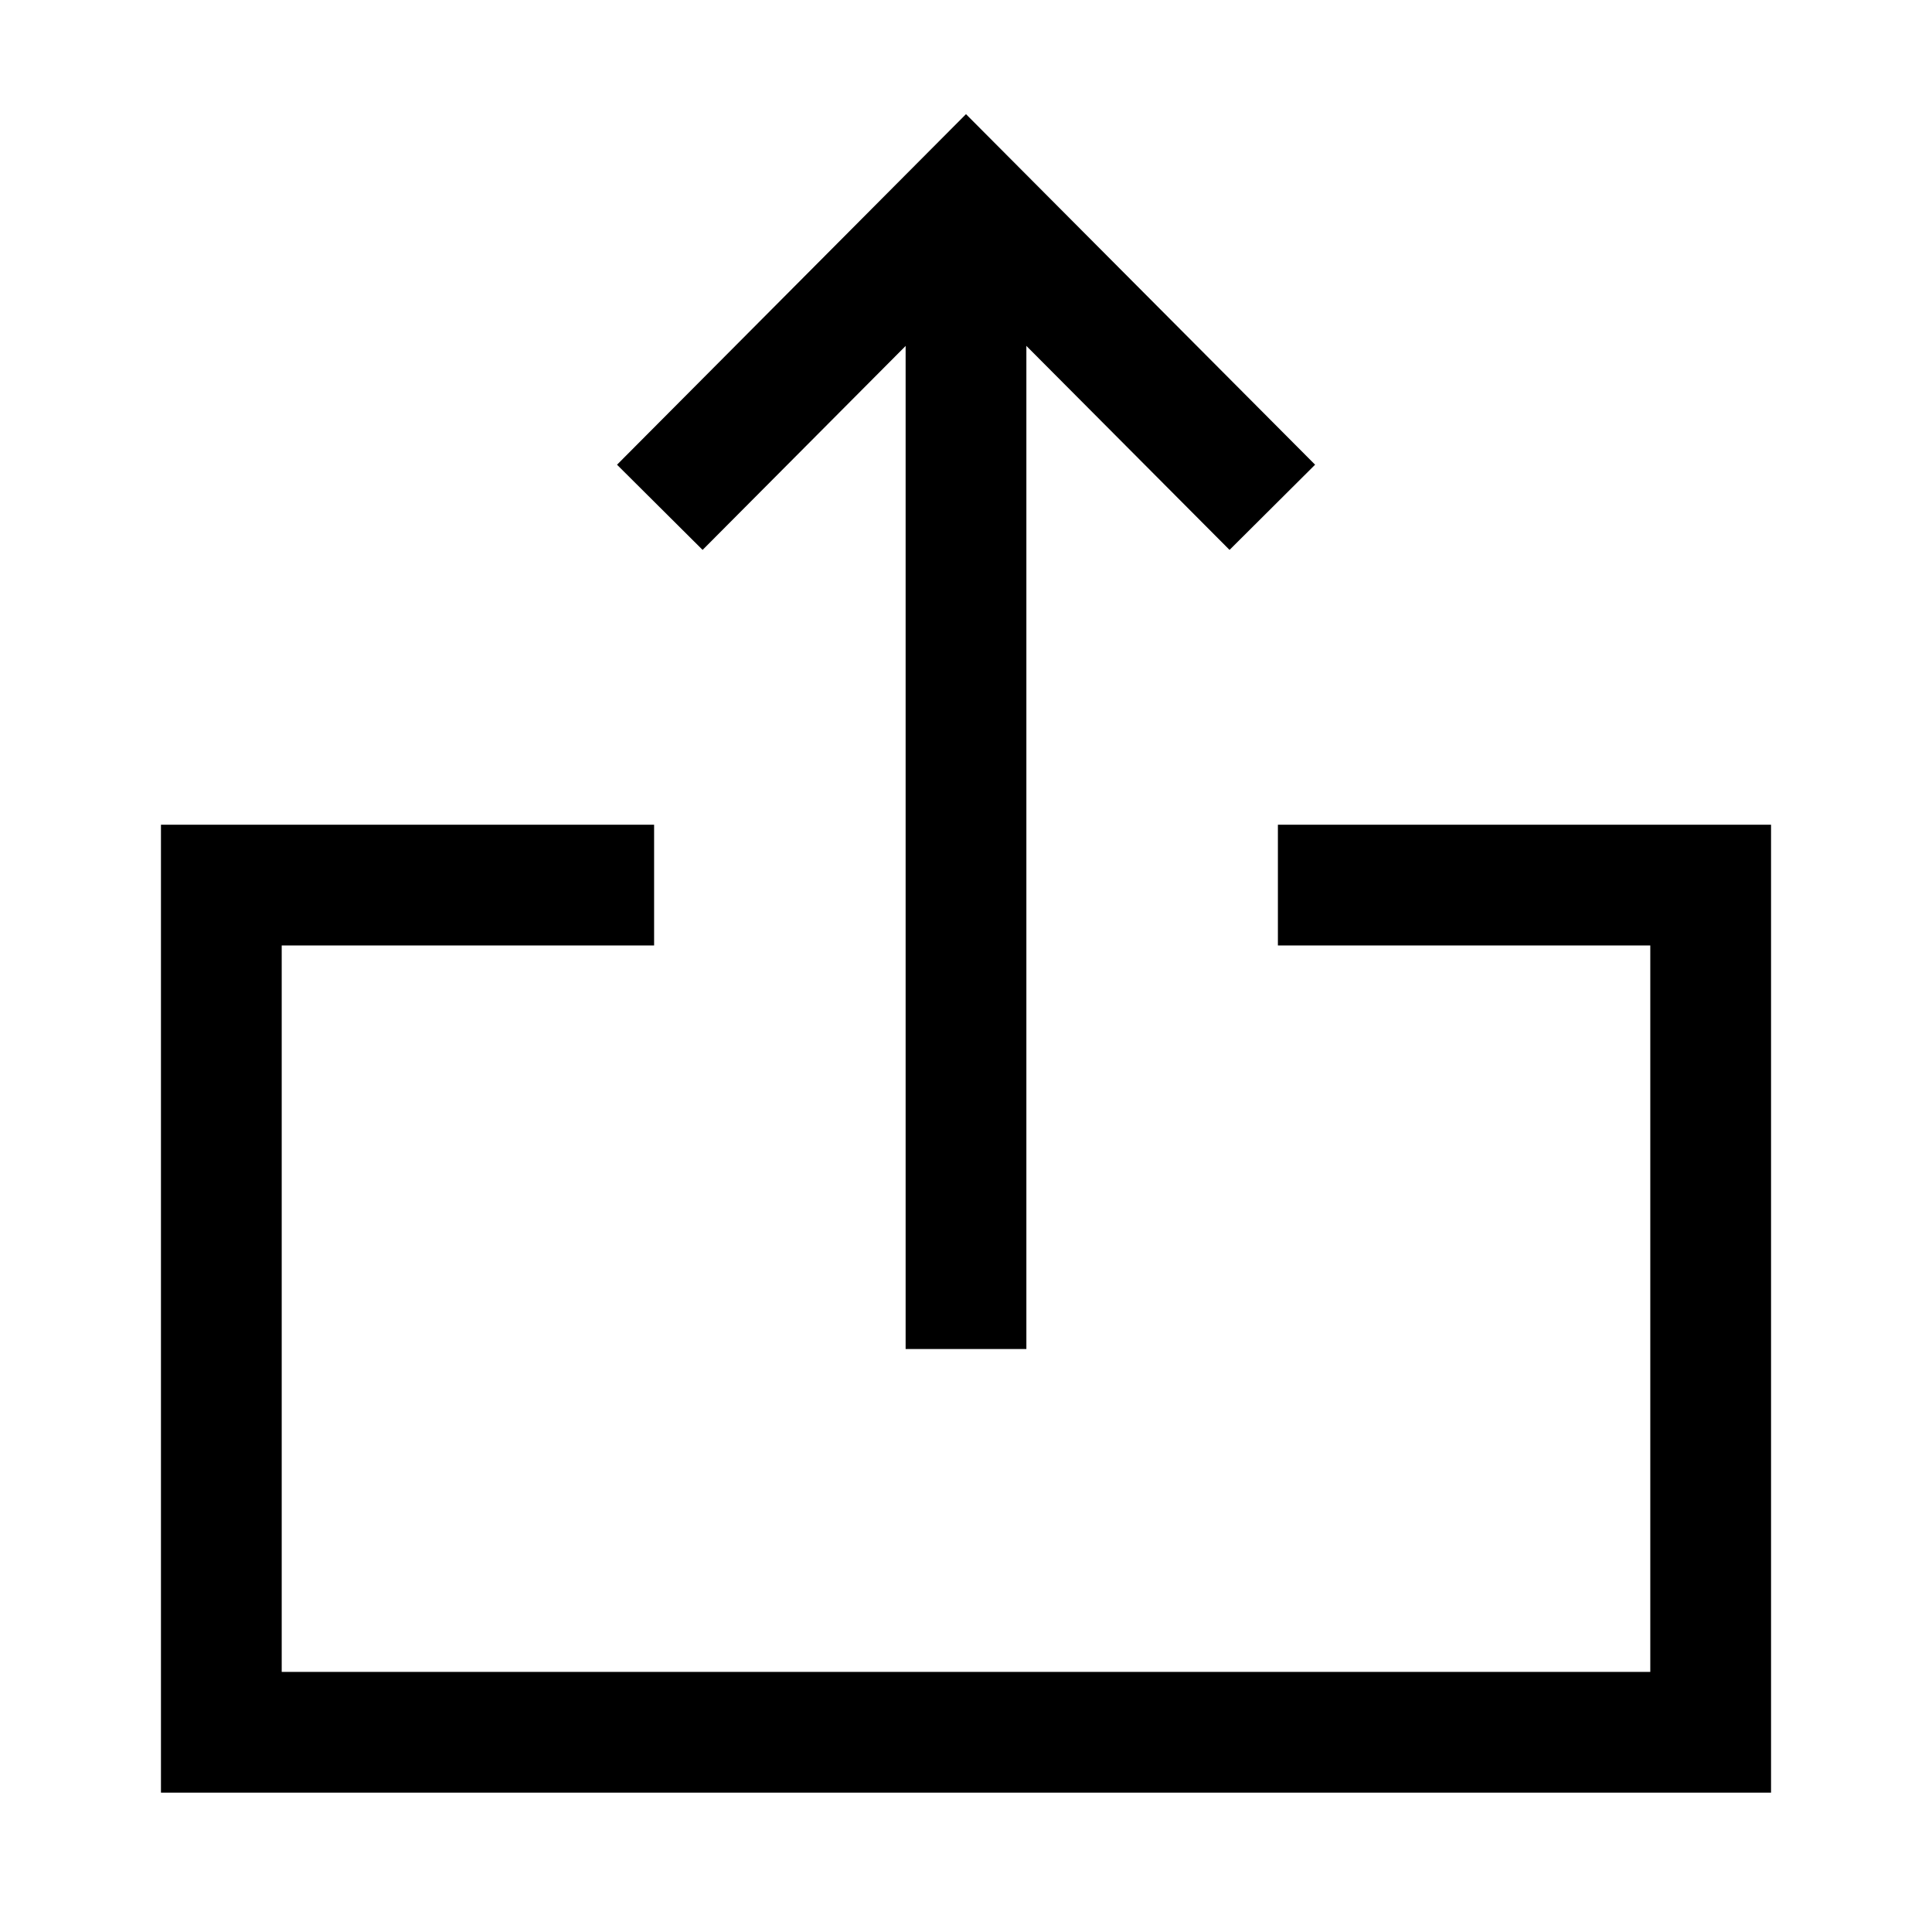
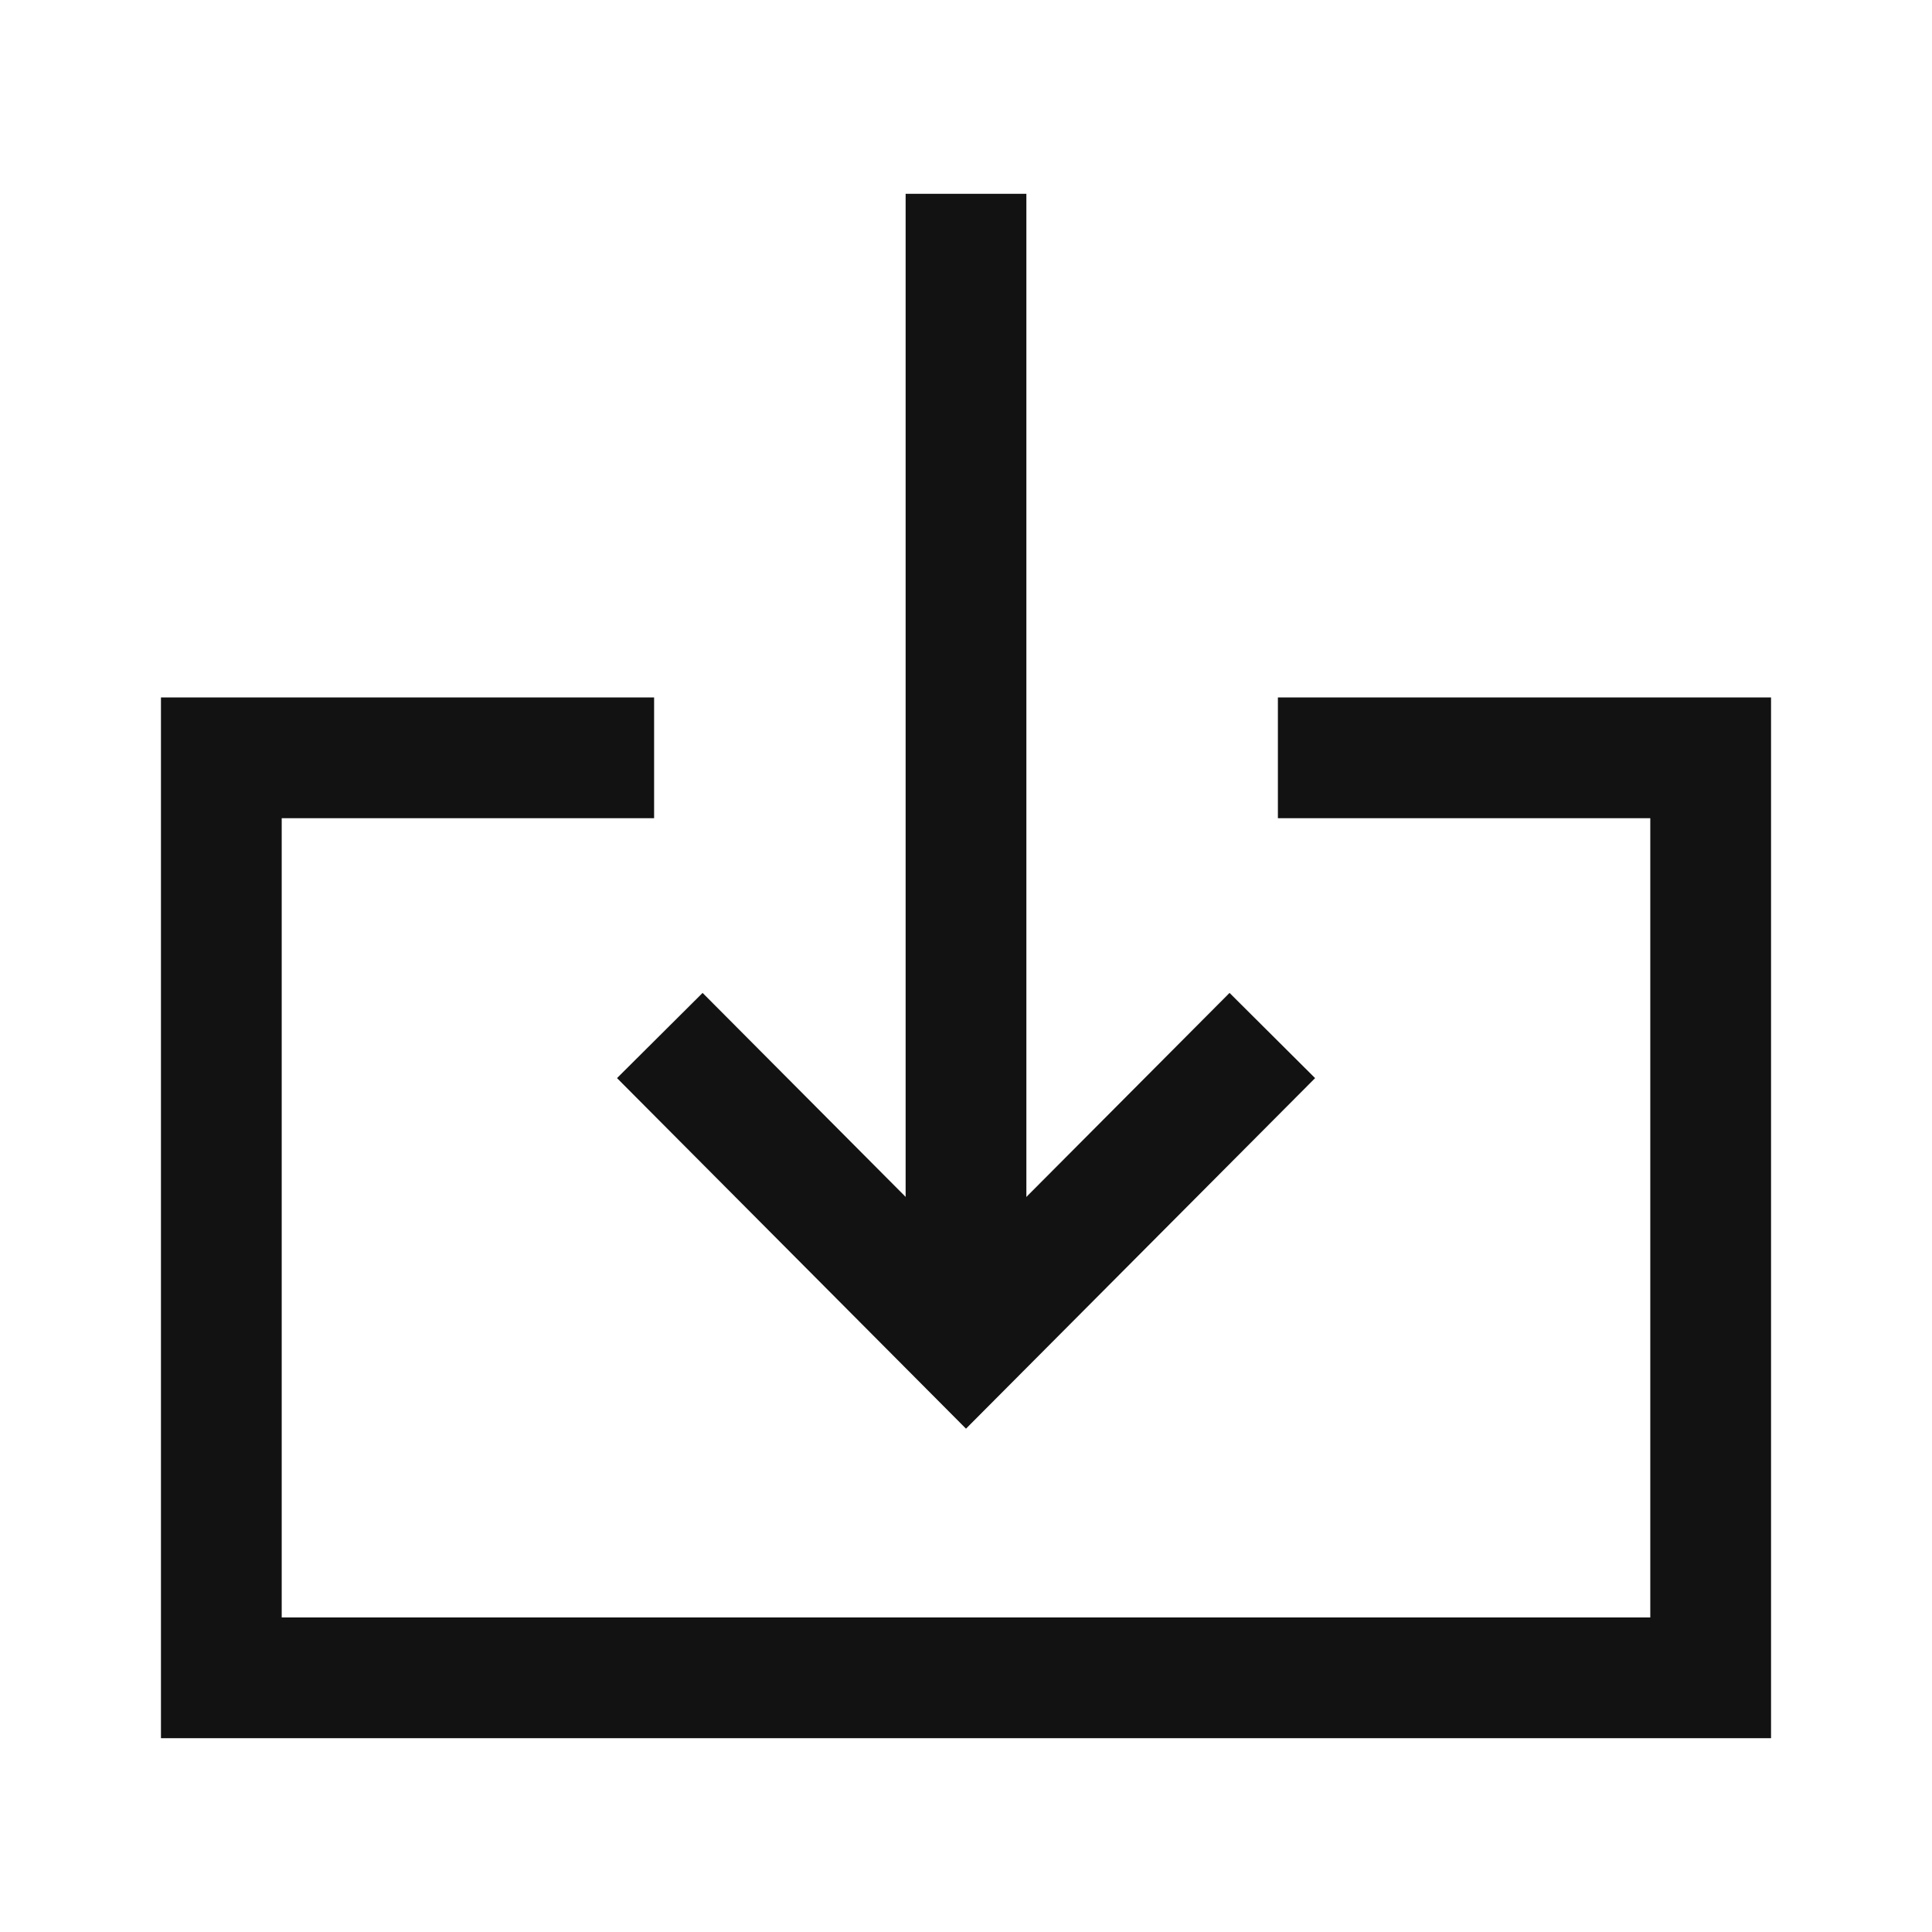
<svg xmlns="http://www.w3.org/2000/svg" width="16" height="16" viewBox="0 0 16 16" fill="none">
-   <path d="M8 2.154L8 10.672" stroke="black" stroke-linecap="square" />
-   <path d="M5.817 3.847L8 1.654L10.184 3.847" stroke="black" stroke-linecap="square" />
-   <path d="M11.083 7.33L14.167 7.33L14.167 14.346L1.833 14.346L1.833 7.33L4.917 7.33" stroke="black" stroke-linecap="square" />
+   <path d="M8 10.623L8 2.105" stroke="#121212" stroke-linecap="square" />
+   <path d="M5.817 8.93L8 11.123L10.184 8.93" stroke="#121212" stroke-linecap="square" />
+   <path d="M11.083 6.276H14.167V13.895H1.833V6.276H4.917" stroke="#121212" stroke-linecap="square" />
</svg>
